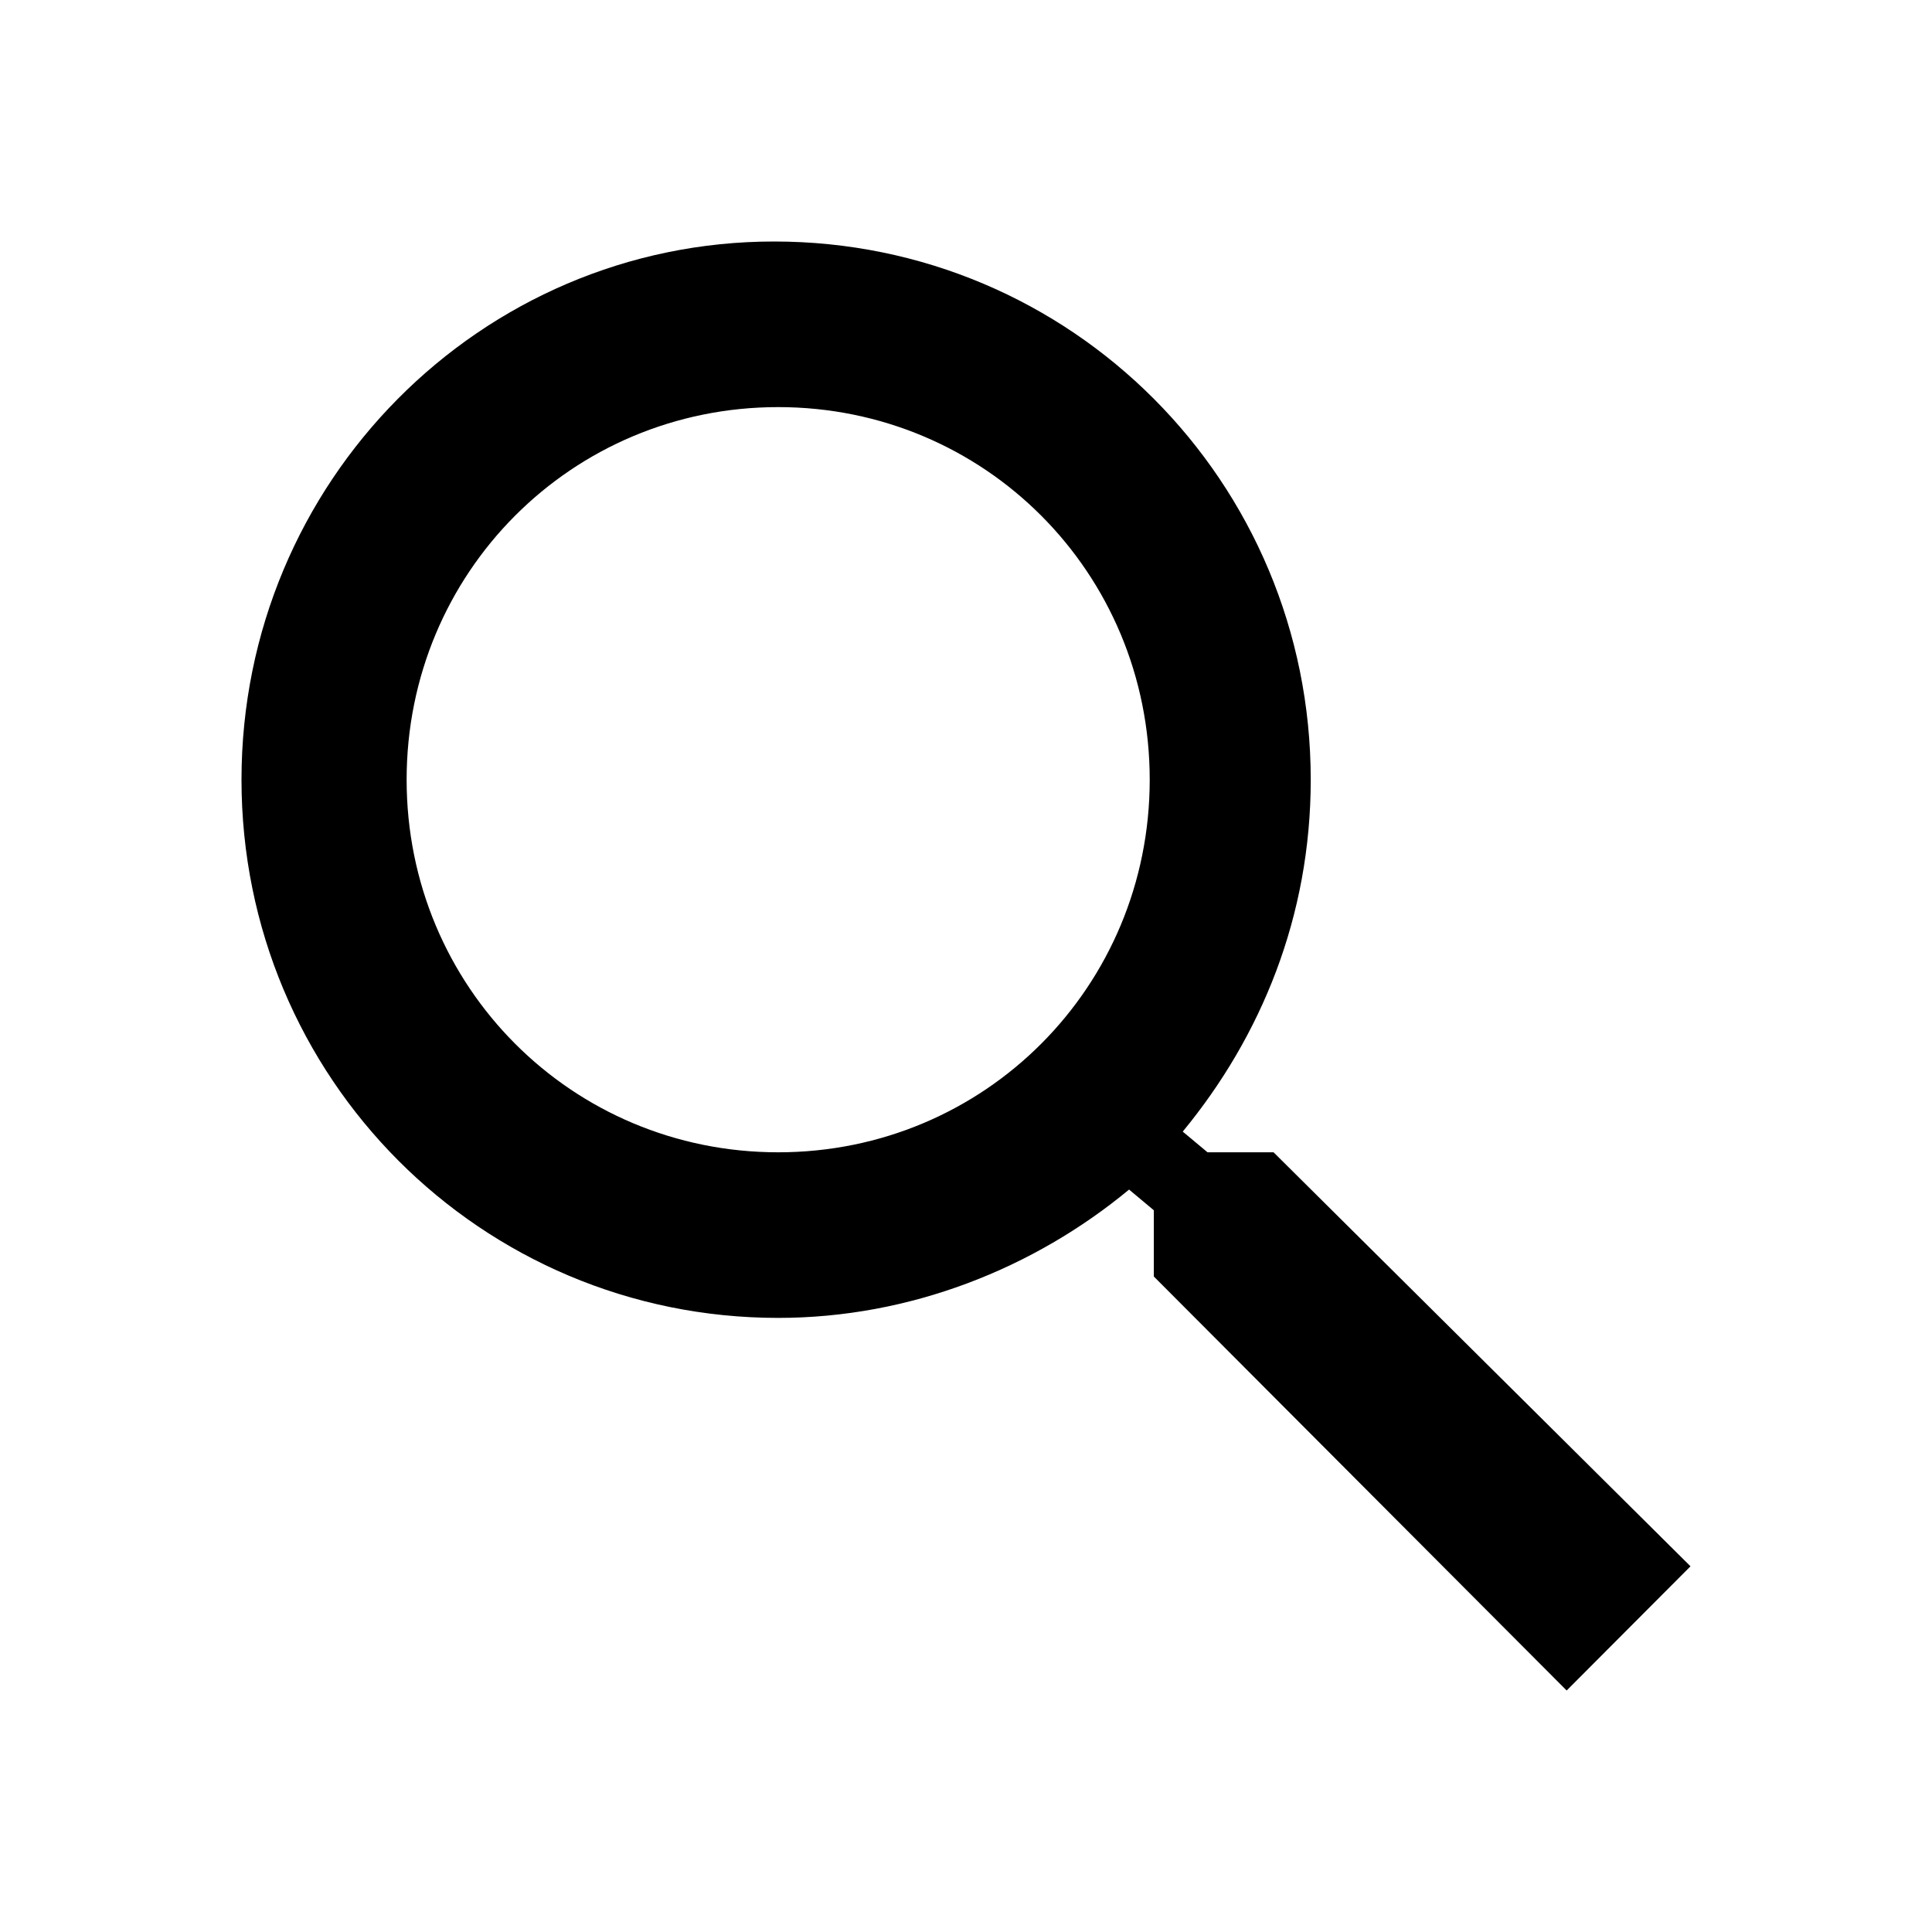
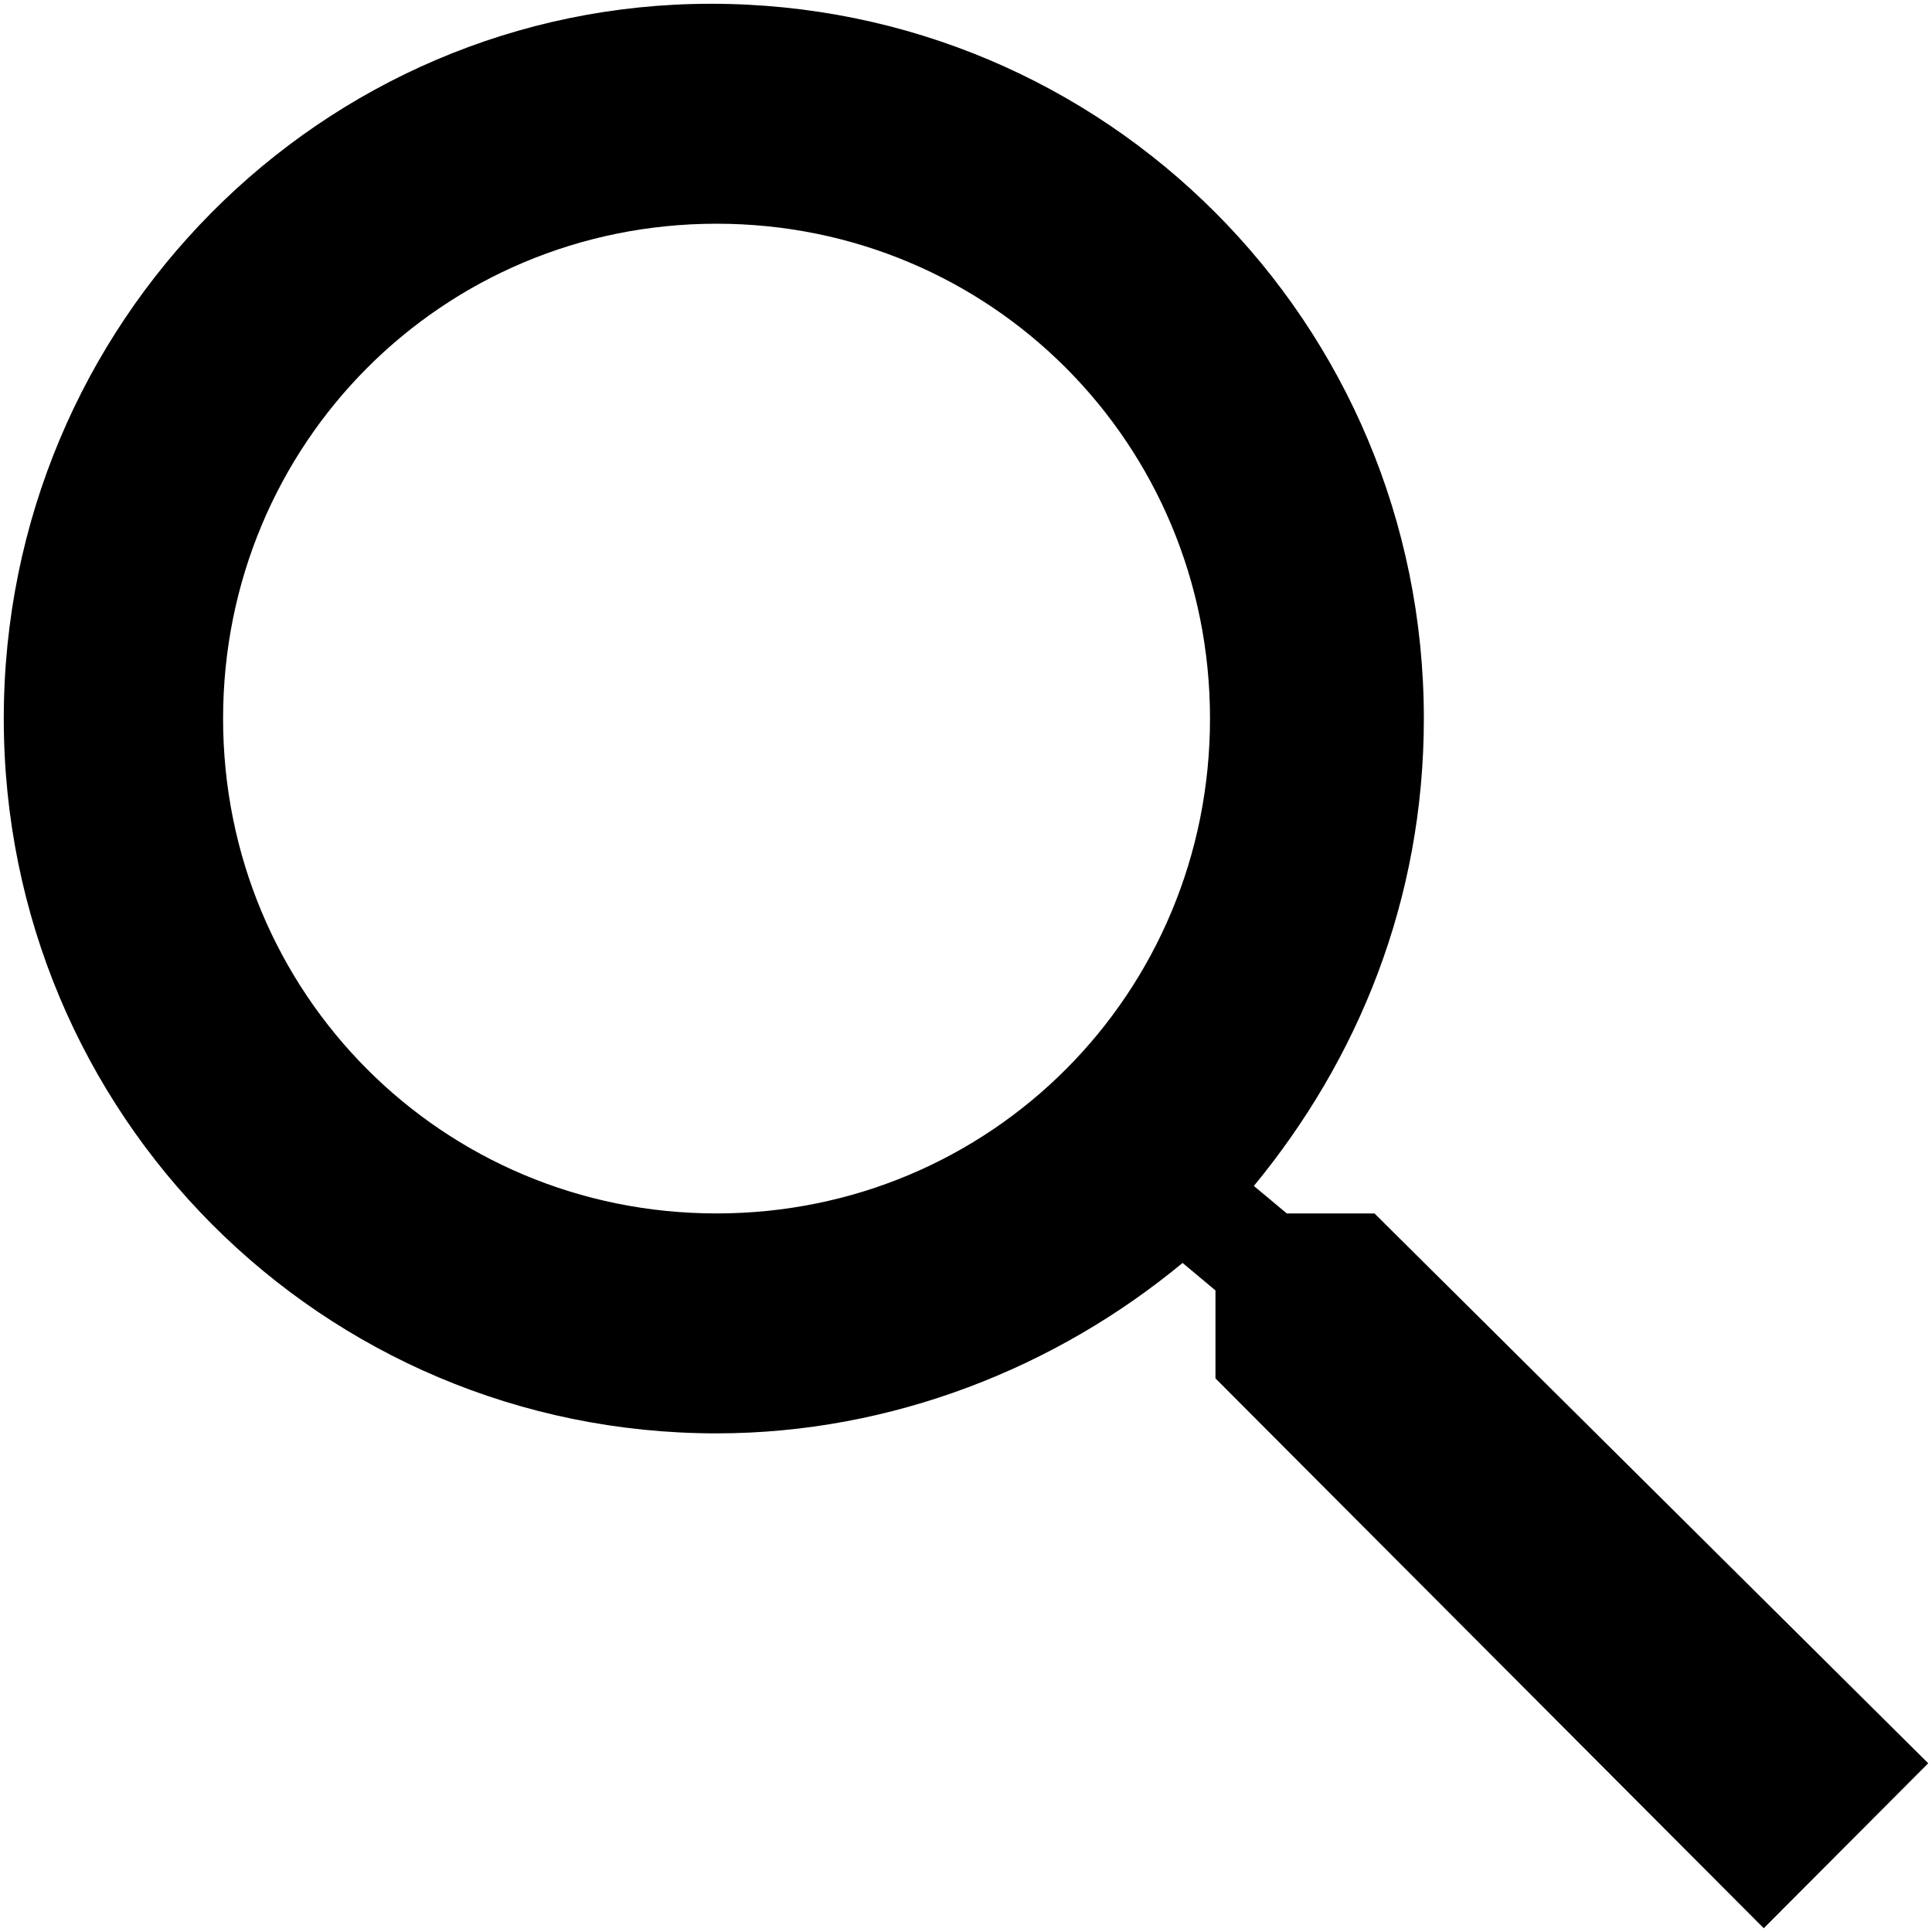
- <svg xmlns="http://www.w3.org/2000/svg" version="1.1" id="Layer_1" x="0px" y="0px" width="512px" height="512px" viewBox="0 0 512 512" enable-background="new 0 0 512 512" xml:space="preserve">
-   <g id="Icon_4_">
-     <g>
-       <g>
-         <g>
-           <path d="M337.509,305.372h-17.501l-6.571-5.486c20.791-25.232,33.922-57.054,33.922-93.257      C347.358,127.632,283.896,64,205.135,64C127.452,64,64,127.632,64,206.629s63.452,142.628,142.225,142.628      c35.011,0,67.831-13.167,92.991-34.008l6.561,5.487v17.551L415.18,448L448,415.086L337.509,305.372z M206.225,305.372      c-54.702,0-98.463-43.887-98.463-98.743c0-54.858,43.761-98.742,98.463-98.742c54.7,0,98.462,43.884,98.462,98.742      C304.687,261.485,260.925,305.372,206.225,305.372z" />
-         </g>
-       </g>
-     </g>
-   </g>
+ <svg xmlns="http://www.w3.org/2000/svg" width="100%" height="100%" viewBox="0 0 512 512" version="1.1" xml:space="preserve" style="fill-rule:evenodd;clip-rule:evenodd;stroke-linejoin:round;stroke-miterlimit:1.414;">
+   <path id="Icon_4_" d="M364.254,321.572l-23.243,0l-8.727,-7.286c27.613,-33.511 45.052,-75.775 45.052,-123.857c-0.001,-104.918 -84.287,-189.429 -188.891,-189.429c-103.173,0 -187.445,84.511 -187.445,189.429c0,104.918 84.272,189.428 188.893,189.428c46.499,0 90.088,-17.487 123.503,-45.167l8.714,7.288l0,23.309l145.301,145.713l43.589,-43.714l-146.746,-145.714ZM189.893,321.572c-72.652,0 -130.772,-58.287 -130.772,-131.143c0,-72.858 58.12,-131.142 130.772,-131.142c72.648,0 130.769,58.284 130.769,131.142c0,72.856 -58.121,131.143 -130.769,131.143Z" style="fill:#000;fill-rule:nonzero;" />
</svg>
